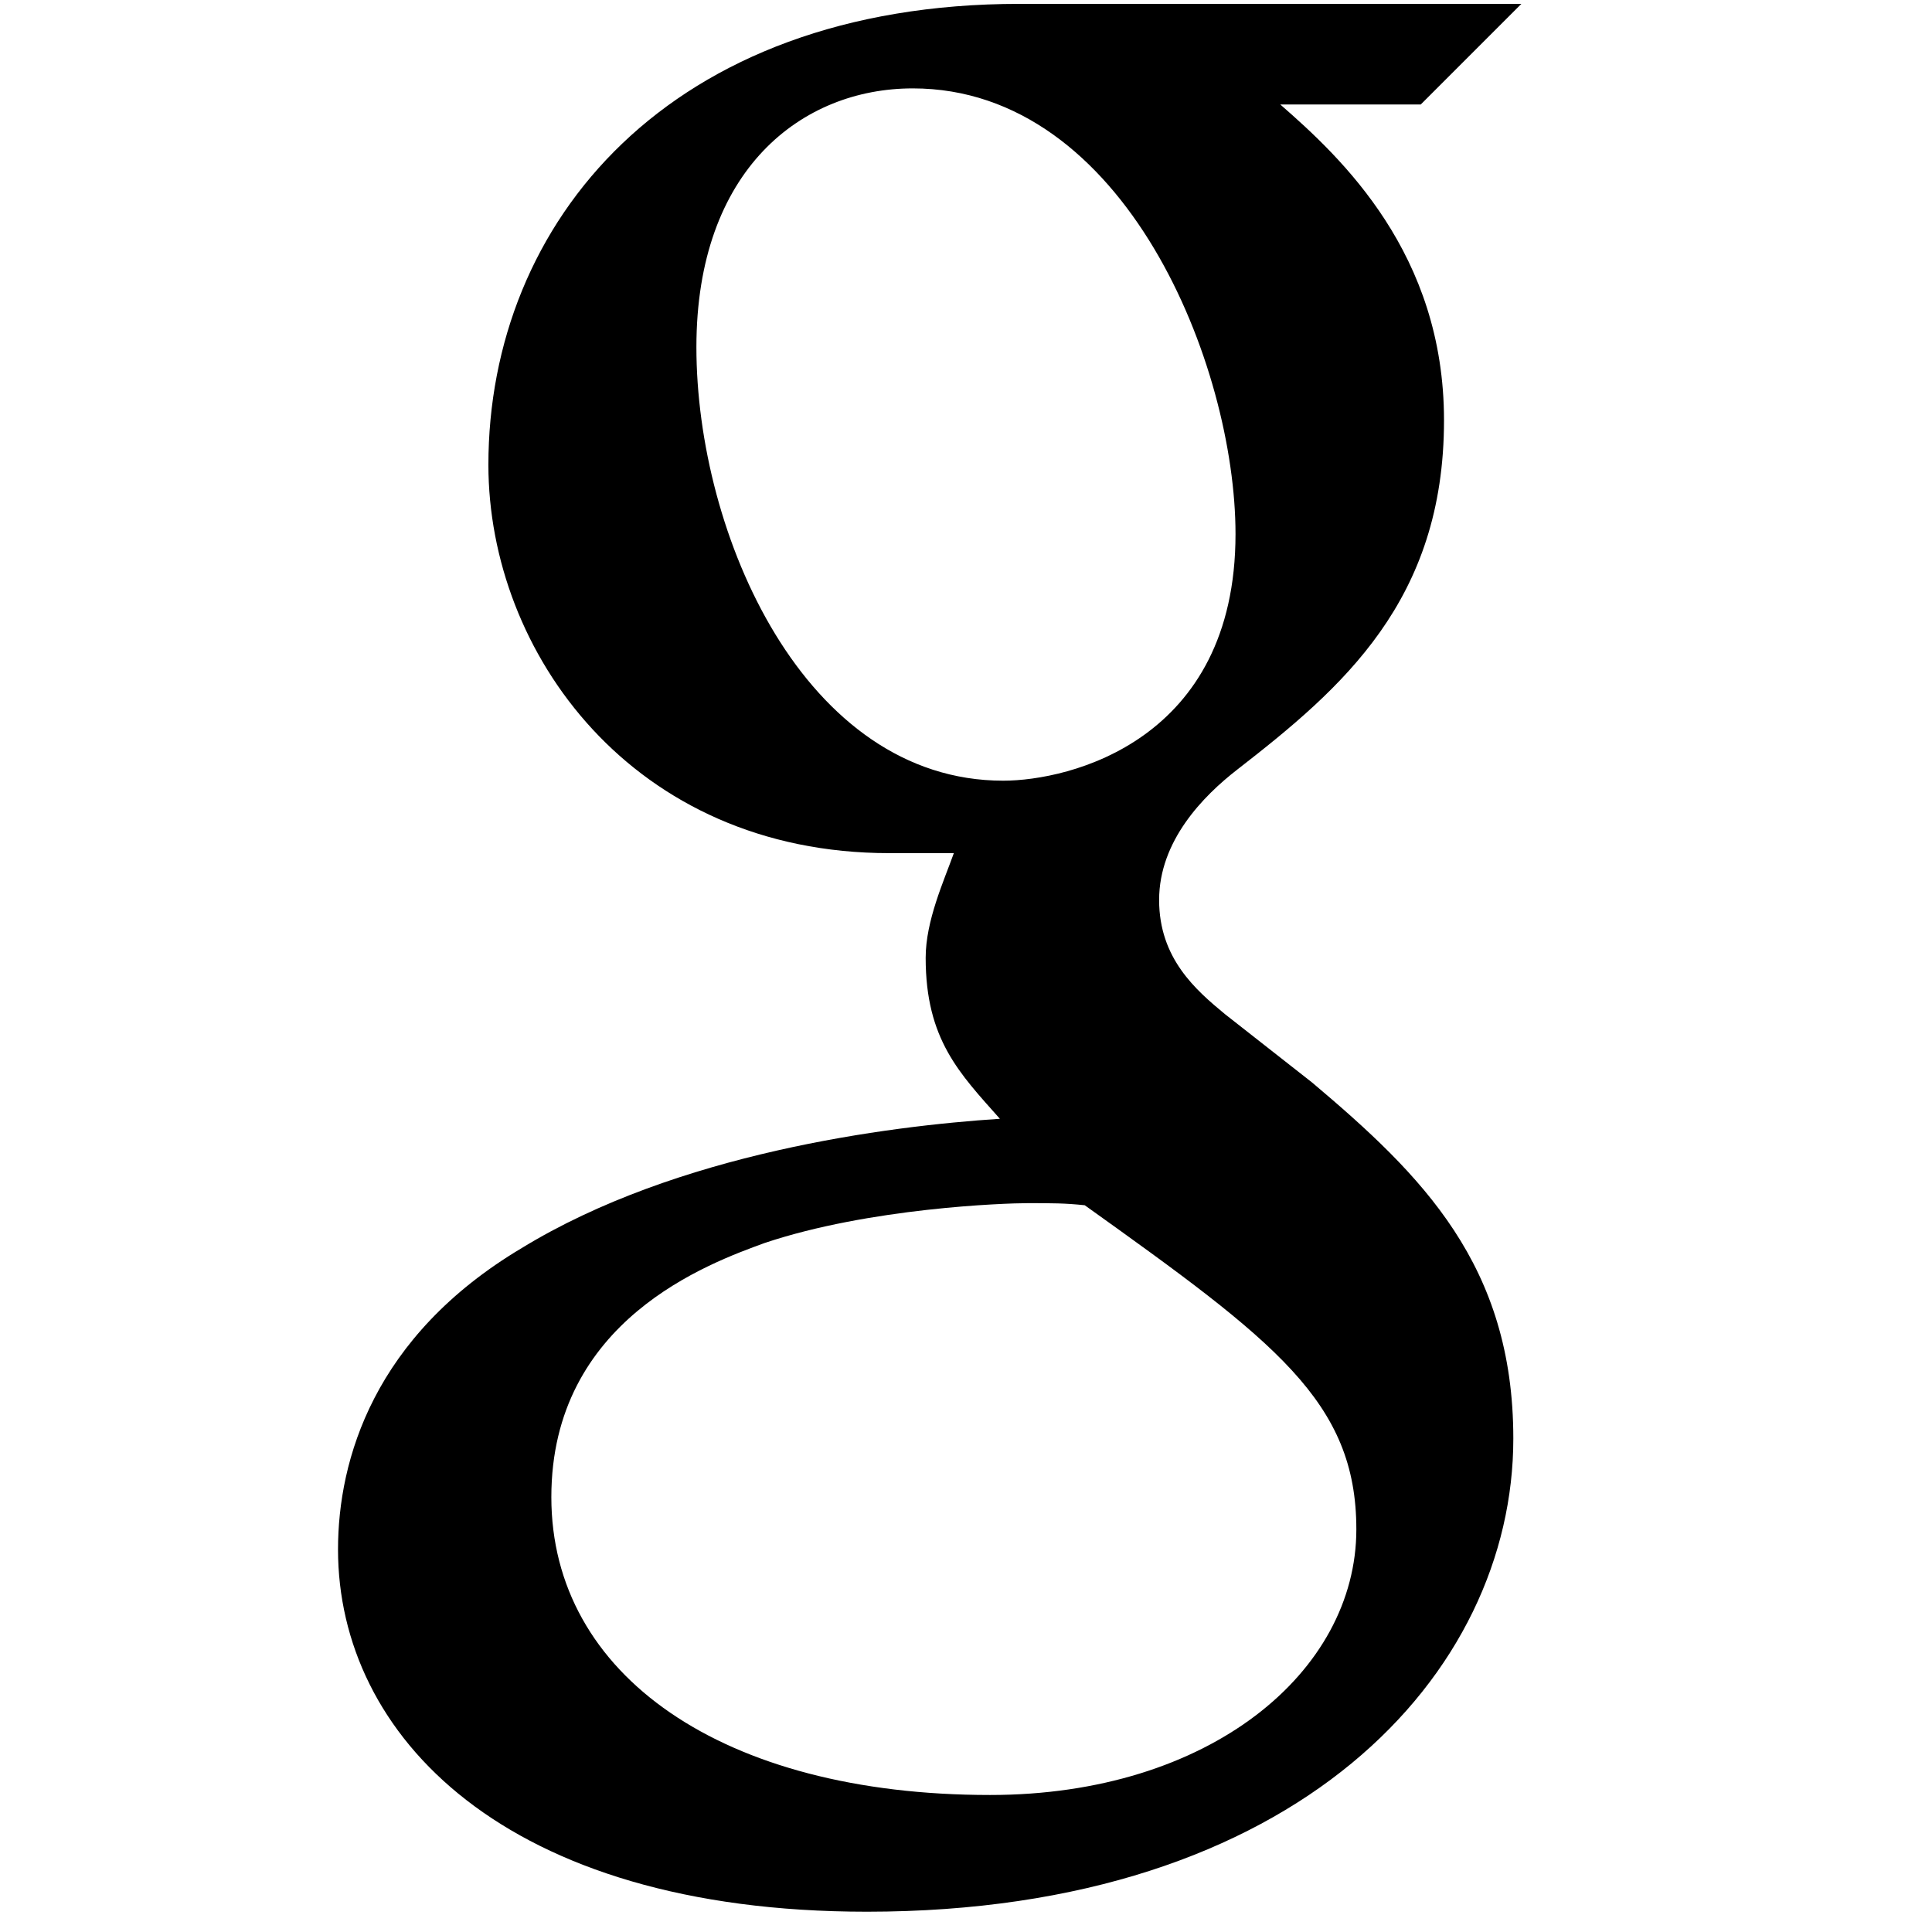
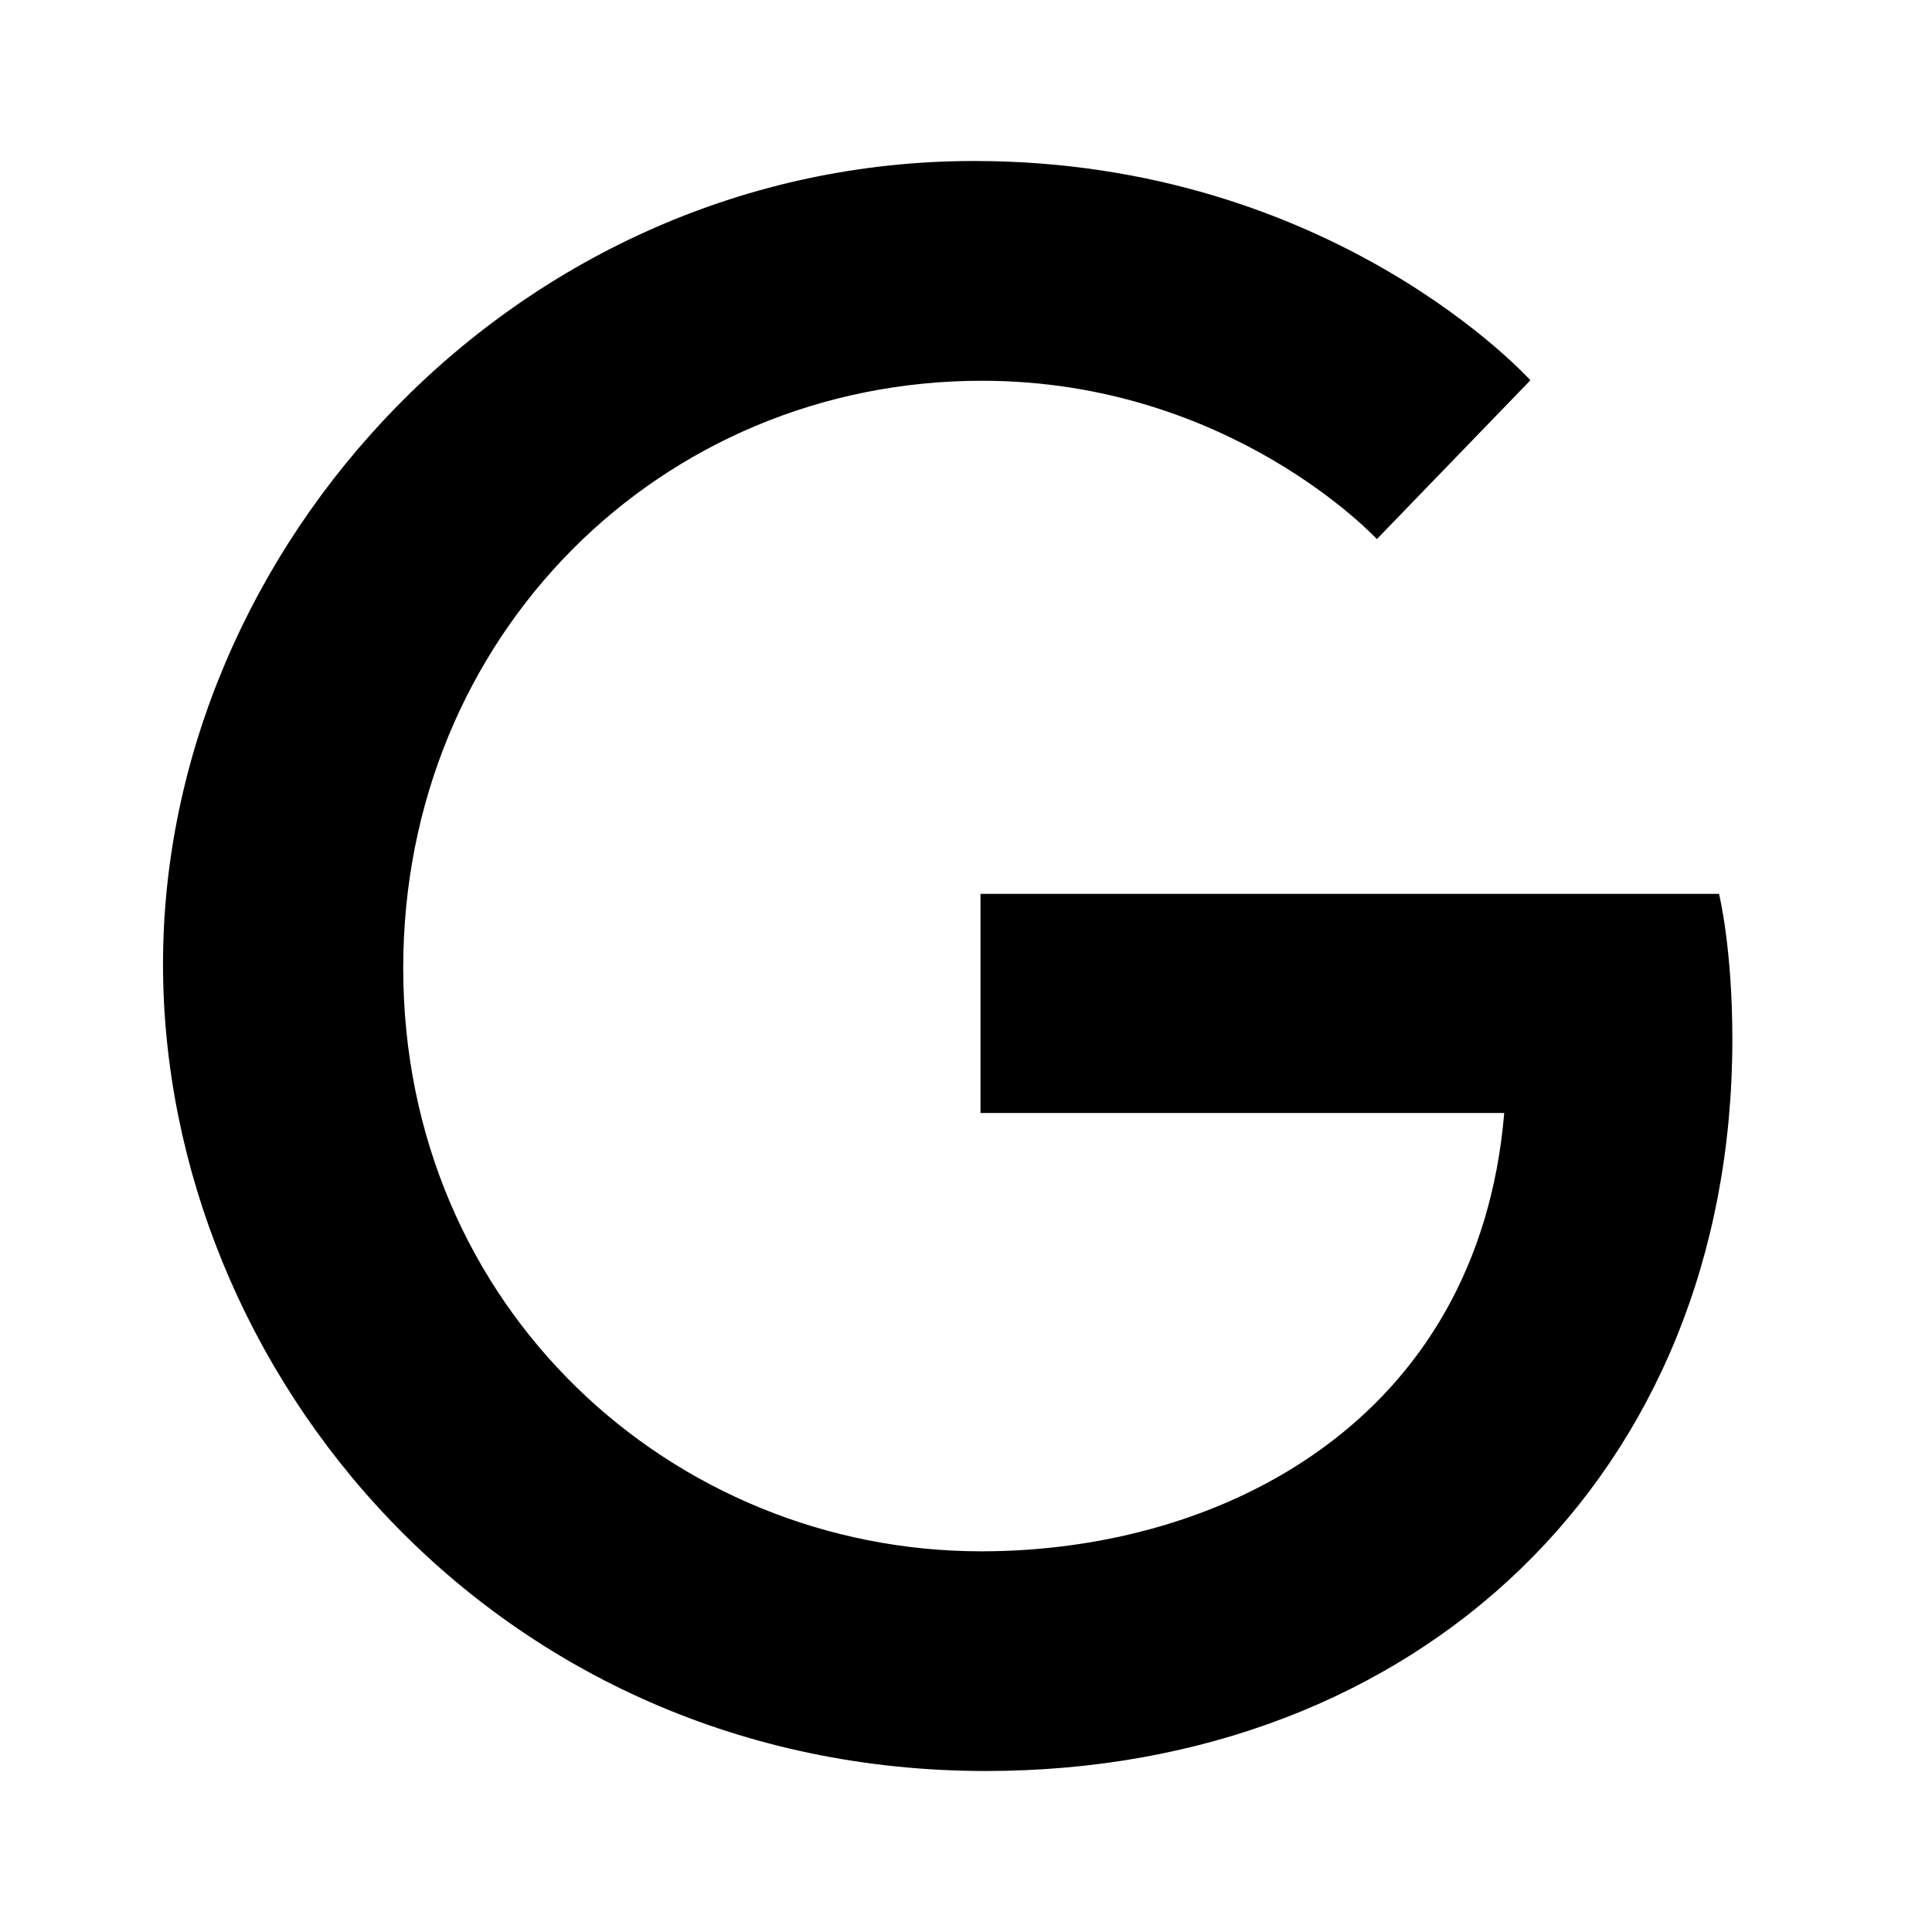
<svg xmlns="http://www.w3.org/2000/svg" version="1.1" baseProfile="full" width="24" height="24" viewBox="0 0 24.00 24.00" enable-background="new 0 0 24.00 24.00" xml:space="preserve">
-   <path fill="#000000" fill-opacity="1" stroke-width="0.2" stroke-linejoin="round" d="M 12.299,22.298C 8.973,22.298 6.849,20.807 6.849,18.598C 6.849,16.396 8.812,15.692 9.498,15.441C 10.802,15.004 12.482,14.946 12.767,14.946C 13.073,14.946 13.229,14.946 13.475,14.972C 15.842,16.664 16.849,17.411 16.849,18.998C 16.849,20.768 15.026,22.298 12.299,22.298 Z M 8.651,4.312C 8.651,2.102 9.964,1.098 11.339,1.098C 13.982,1.098 15.348,4.549 15.348,6.634C 15.348,9.205 13.281,9.698 12.462,9.698C 9.993,9.698 8.651,6.639 8.651,4.312 Z M 16.299,13.447L 15.217,12.598C 14.855,12.299 14.399,11.906 14.399,11.18C 14.399,10.447 14.945,9.889 15.371,9.559C 16.677,8.545 17.938,7.461 17.938,5.221C 17.938,3.152 16.668,1.964 15.904,1.298L 17.649,1.298L 18.899,0.048L 12.665,0.048C 8.305,0.048 6.067,2.764 6.067,5.774C 6.067,8.102 7.856,10.598 11.047,10.598L 11.849,10.598C 11.724,10.947 11.499,11.438 11.499,11.898C 11.499,12.914 11.921,13.334 12.421,13.898C 11.021,13.989 8.407,14.326 6.481,15.504C 4.644,16.598 4.199,18.132 4.199,19.248C 4.199,21.551 6.262,23.748 10.769,23.748C 16.119,23.748 18.799,20.791 18.799,17.87C 18.799,15.715 17.665,14.599 16.299,13.447 Z " />
+   <path fill="#000000" fill-opacity="1" stroke-width="1.333" stroke-linejoin="miter" d="M 21.354,11.104L 12.18,11.104L 12.18,13.826L 18.686,13.826C 18.365,17.643 15.189,19.271 12.191,19.271C 8.355,19.271 5.009,16.253 5.009,12.024C 5.009,7.903 8.199,4.73 12.199,4.73C 15.286,4.73 17.104,6.697 17.104,6.697L 19.011,4.724C 19.011,4.724 16.564,2 12.102,2C 6.421,2 2.025,6.795 2.025,11.975C 2.025,17.051 6.16,22 12.247,22C 17.601,22 21.52,18.332 21.52,12.909C 21.52,11.765 21.354,11.104 21.354,11.104L 21.354,11.104 Z " />
</svg>
